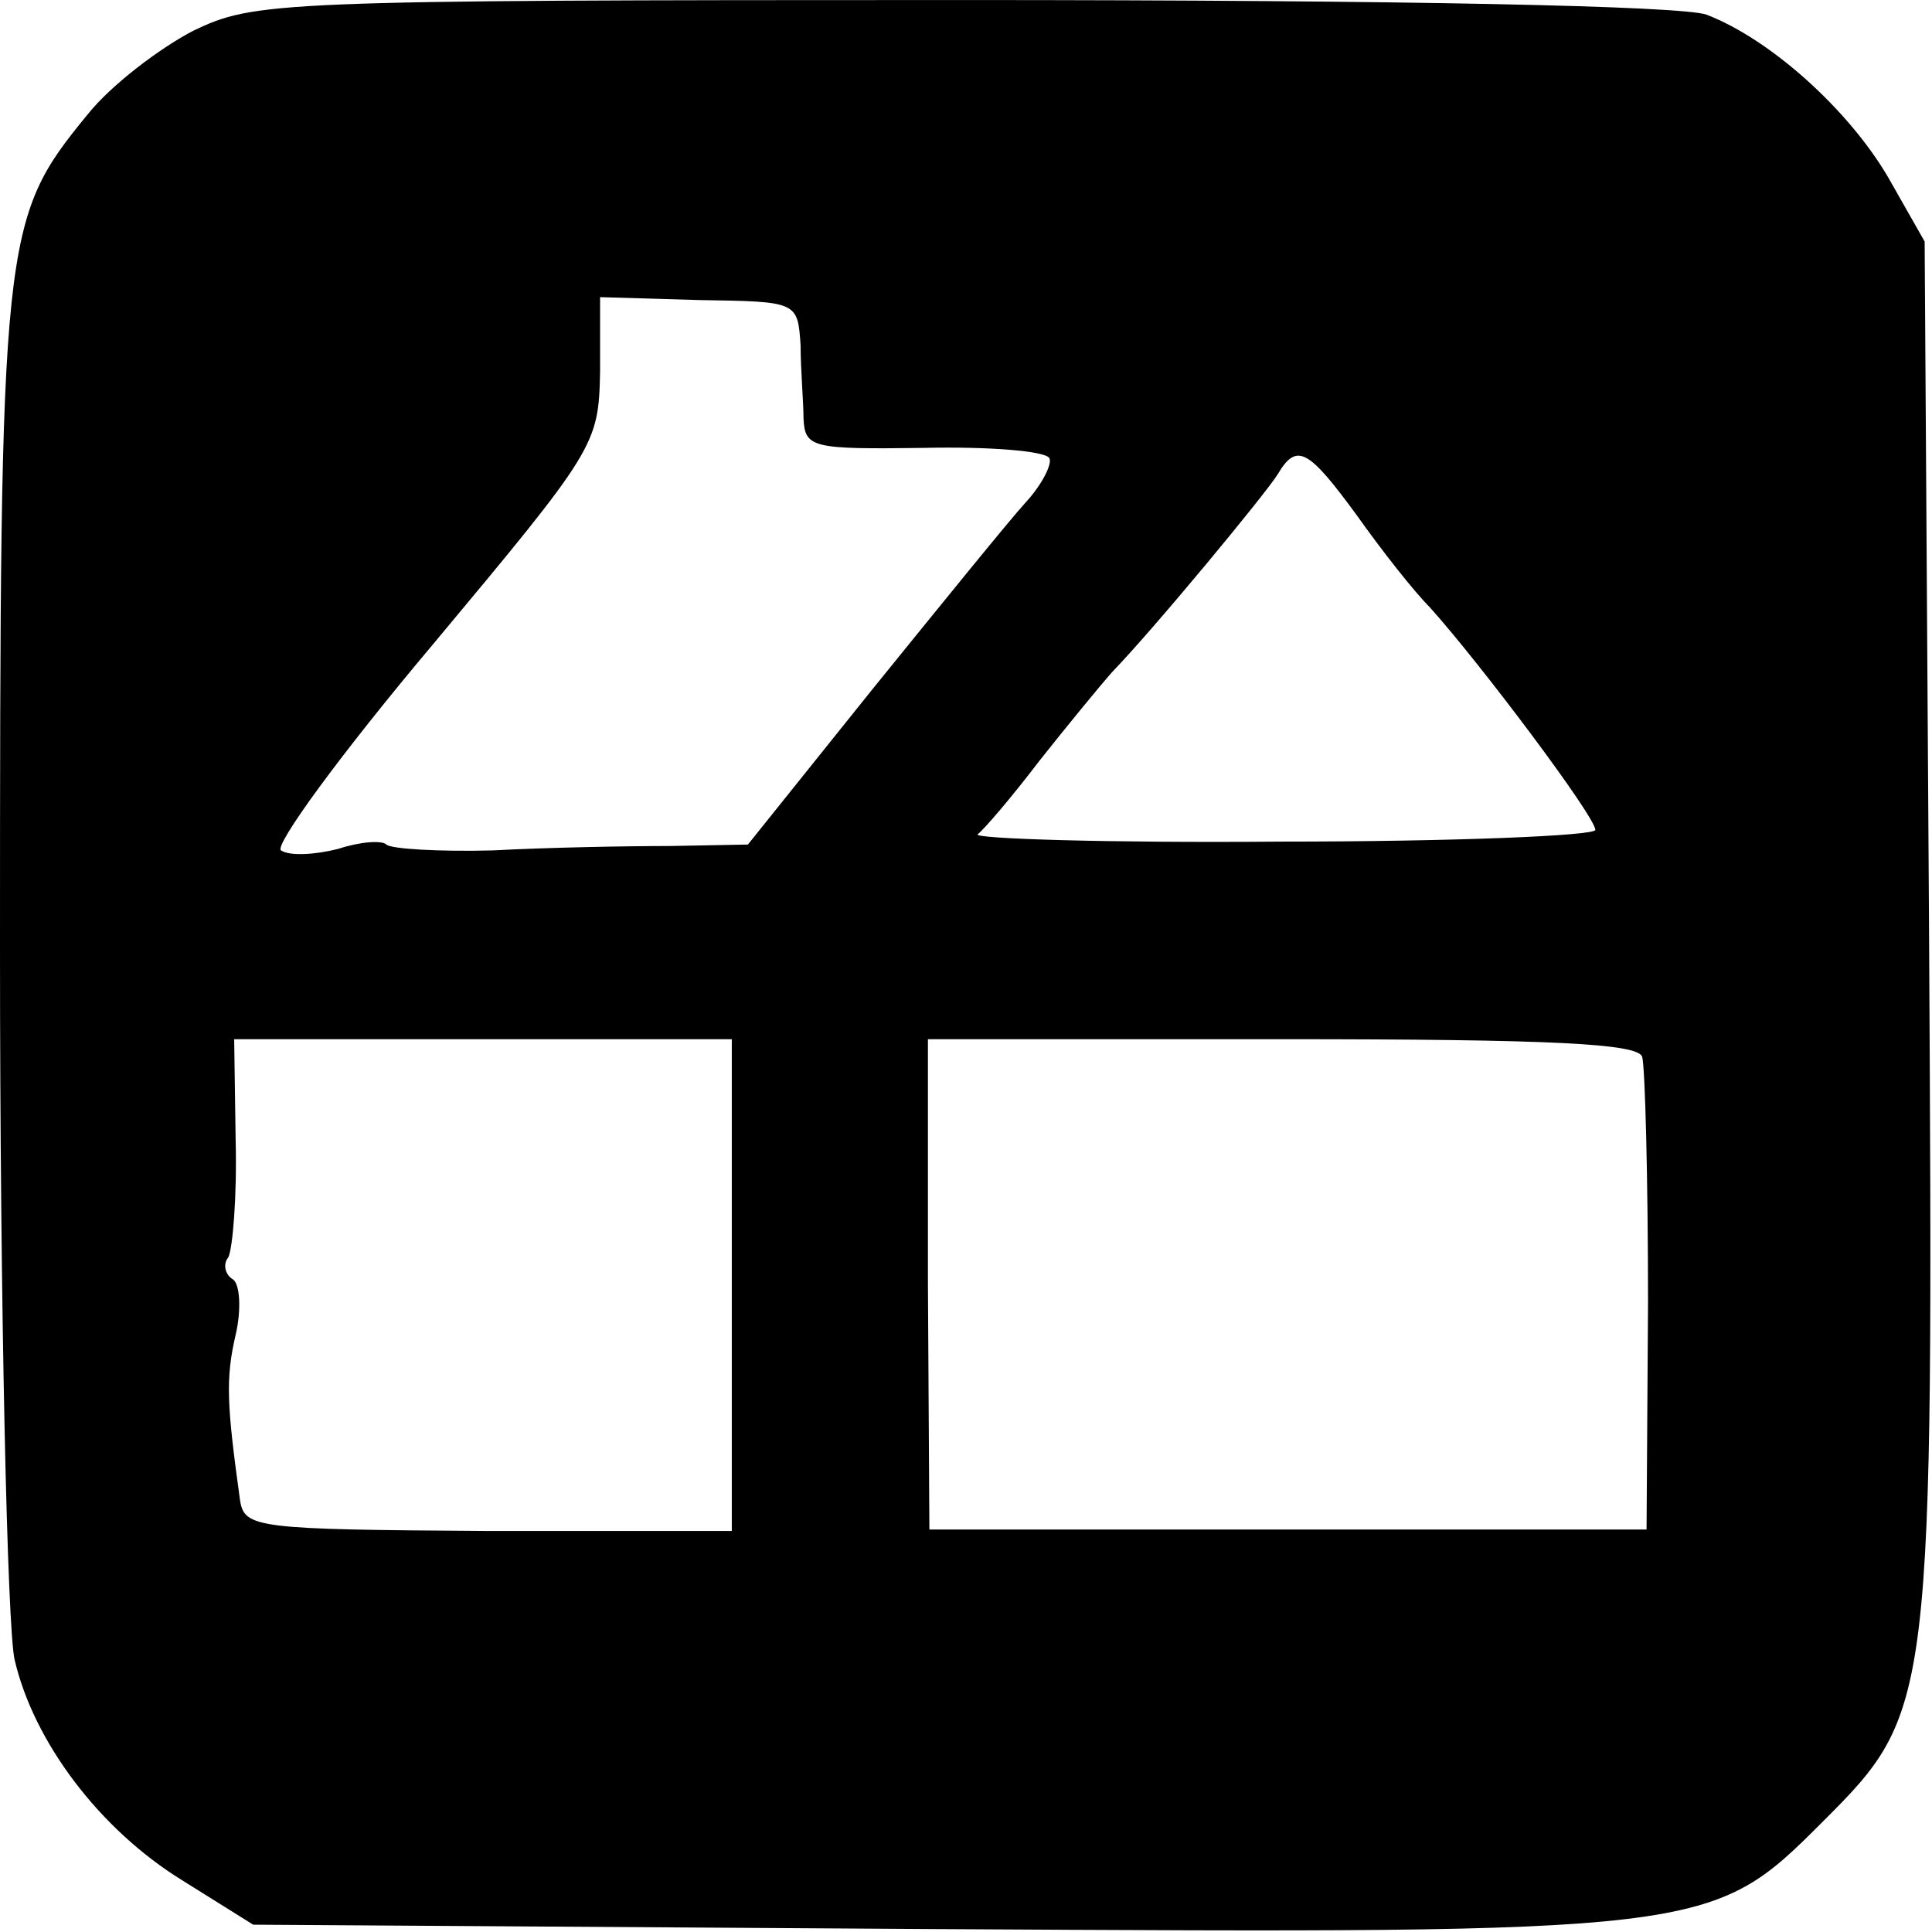
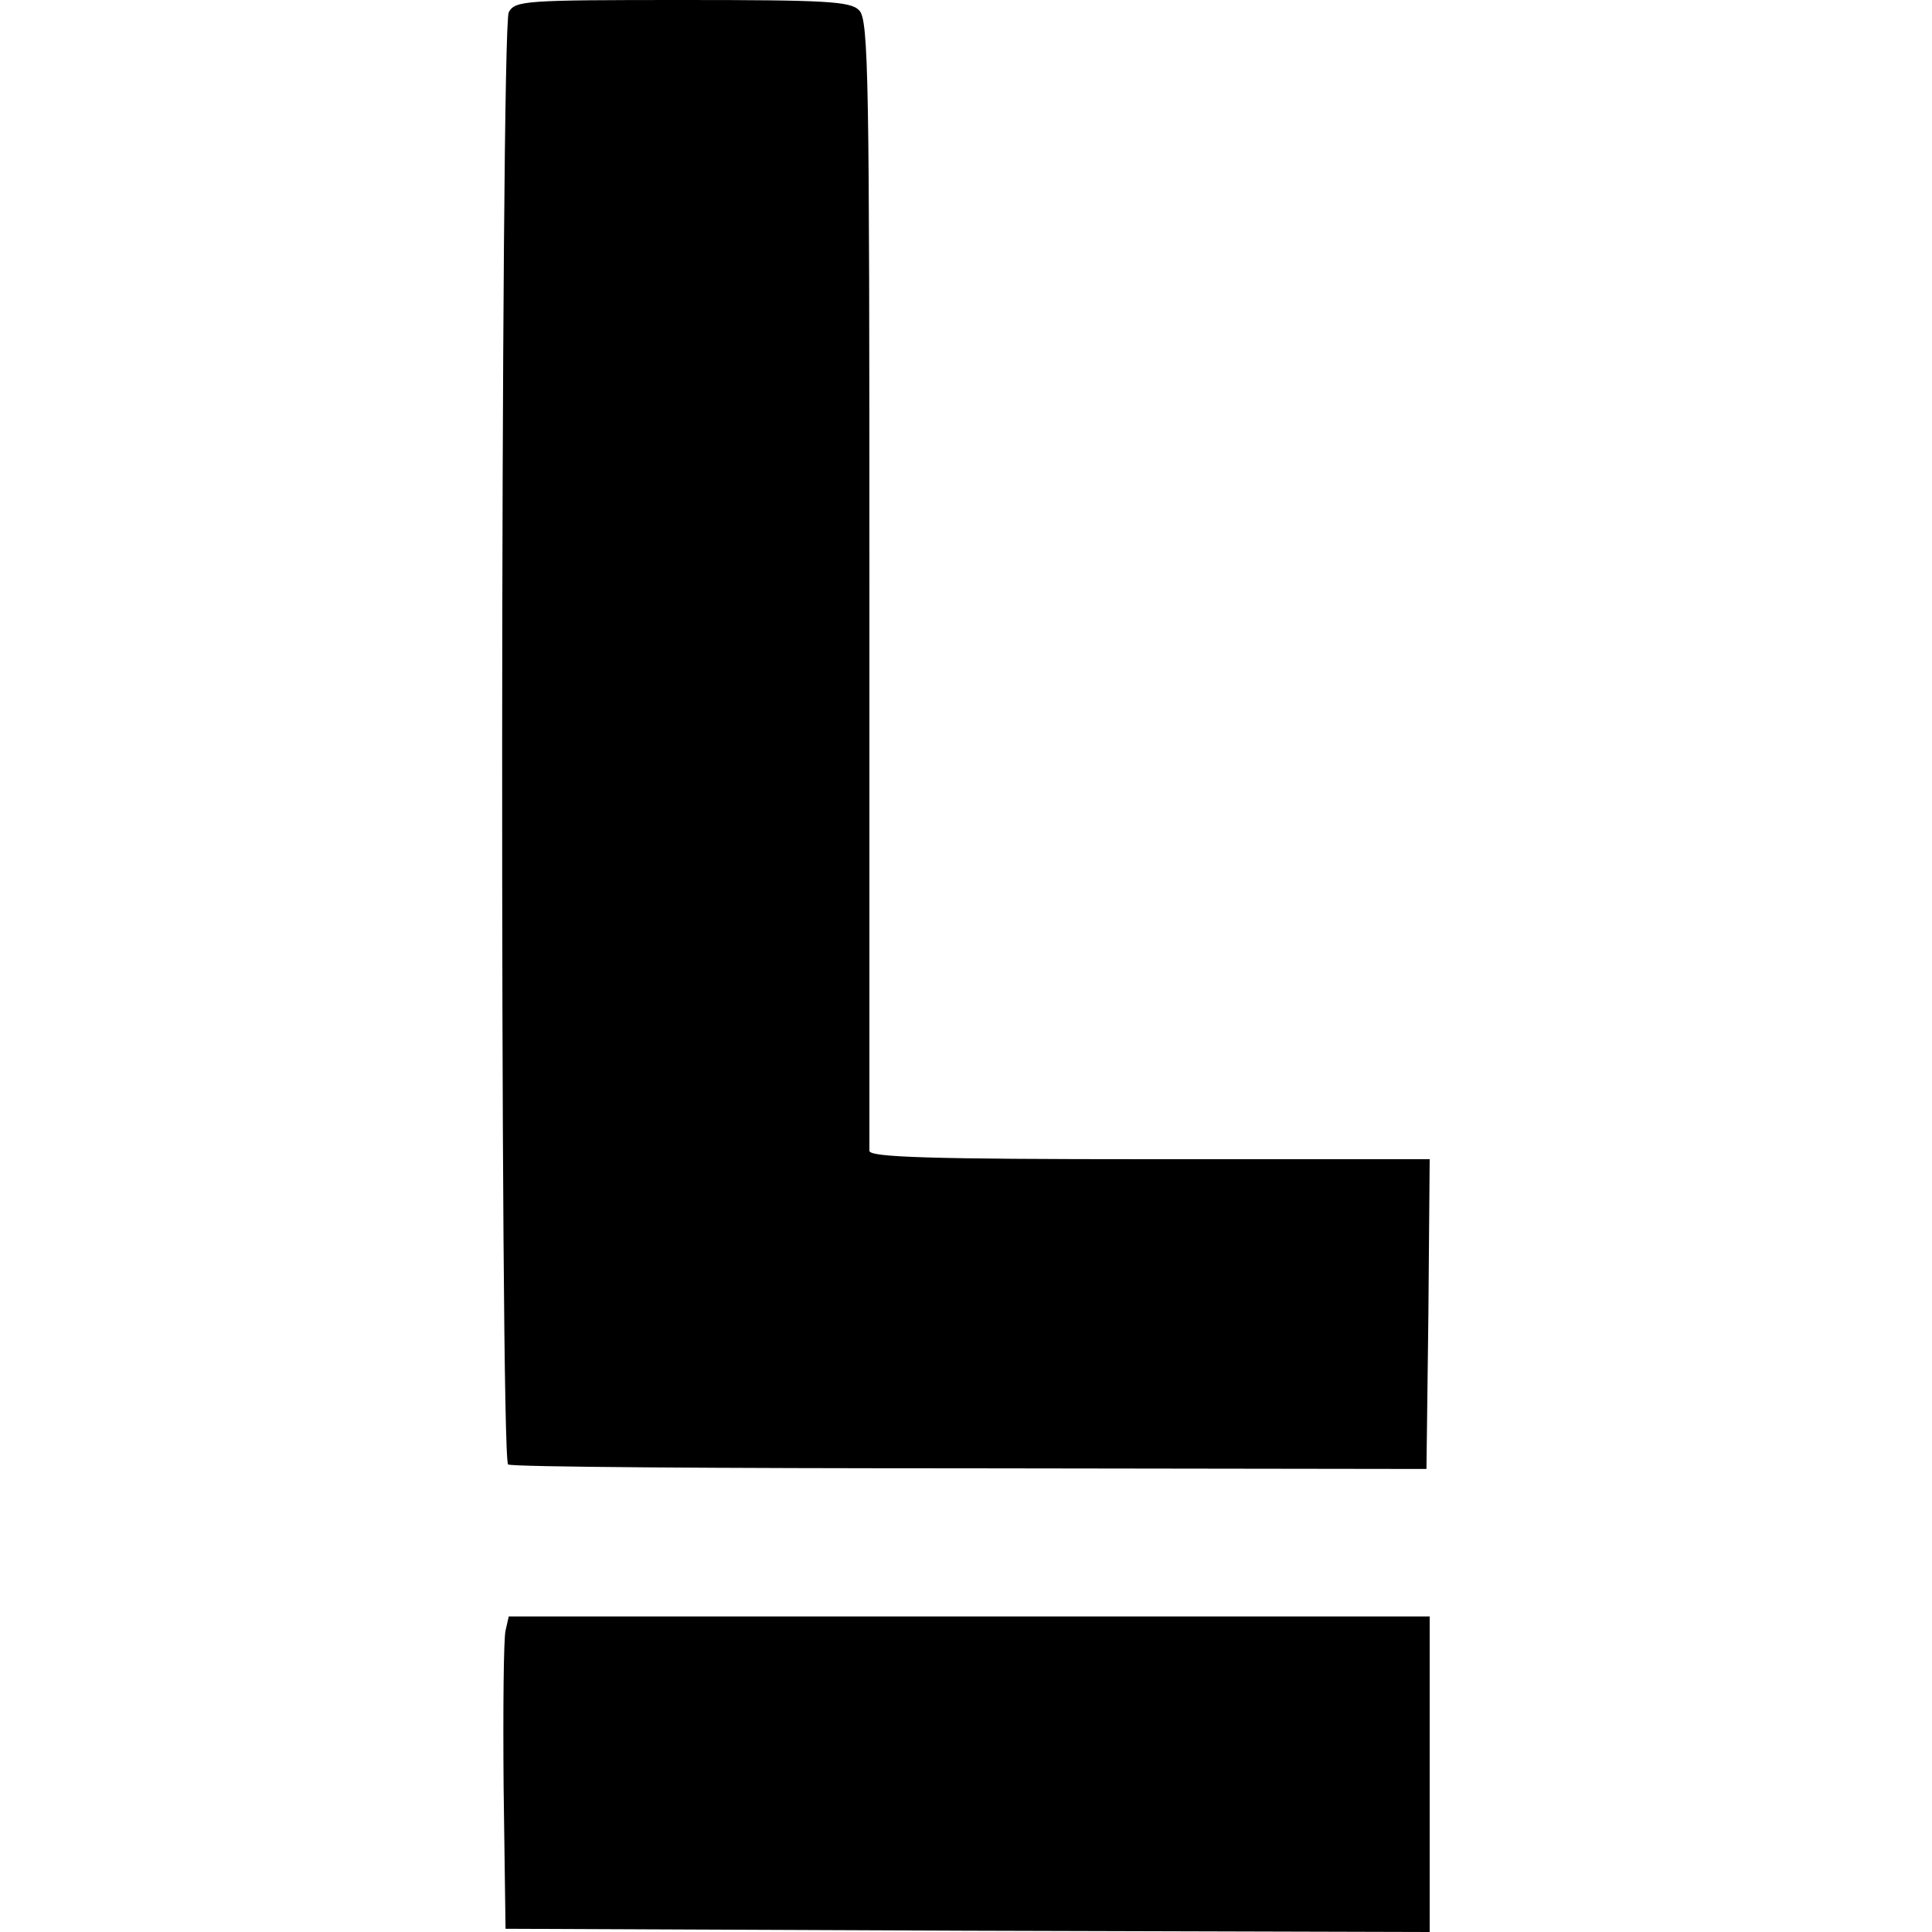
- <svg xmlns="http://www.w3.org/2000/svg" version="1.0" width="16pt" height="16pt" viewBox="0 0 16 16" preserveAspectRatio="xMidYMid meet">
-   <g transform="translate(0,16) scale(0.012121,-0.012121)" fill="#000000" stroke="none">
-     <path d="M132 1299 c-23 -12 -56 -37 -72 -57 -59 -72 -60 -82 -60 -571 0 -245 5 -464 10 -485 13 -56 58 -116 115 -151 l48 -30 465 -3 c529 -3 531 -3 607 73 76 76 76 78 73 611 l-3 469 -25 44 c-27 46 -80 94 -124 111 -17 6 -203 10 -509 10 -471 0 -483 -1 -525 -21z m415 -215 c0 -16 2 -39 2 -50 1 -20 6 -21 82 -20 44 1 83 -2 86 -7 2 -4 -5 -18 -16 -30 -11 -12 -58 -70 -105 -128 l-85 -106 -53 -1 c-29 0 -84 -1 -121 -3 -37 -1 -70 1 -73 4 -3 3 -18 2 -33 -3 -16 -4 -33 -5 -39 -1 -5 3 40 65 104 141 111 133 113 136 114 186 l0 51 68 -2 c67 -1 67 -1 69 -31z m380 -116 c17 -24 39 -52 50 -63 35 -39 113 -143 113 -152 0 -4 -97 -8 -215 -8 -118 -1 -211 2 -207 5 4 3 23 25 42 50 19 24 42 52 50 61 29 30 105 122 113 135 13 22 21 17 54 -28z m-427 -526 l0 -168 -167 0 c-158 1 -166 2 -169 21 -9 65 -10 83 -3 113 4 17 3 35 -2 38 -5 3 -7 10 -3 15 3 6 6 42 5 80 l-1 69 170 0 170 0 0 -168z m622 156 c2 -7 4 -83 4 -168 l-1 -155 -245 0 -245 0 -1 168 0 167 242 0 c185 0 243 -3 246 -12z" />
+ <svg xmlns="http://www.w3.org/2000/svg" version="1.0" width="300pt" height="300pt" viewBox="0 0 300 300" preserveAspectRatio="xMidYMid meet">
+   <g transform="translate(0,300) scale(0.1,-0.1)" fill="#000000" stroke="none">
+     <path d="M790 2981 c-13 -25 -14 -2247 -1 -2255 5 -4 328 -6 718 -6 l708 -1 3 241 2 240 -435 0 c-341 0 -435 3 -435 13 0 6 0 404 0 884 0 781 -1 873 -16 887 -13 14 -52 16 -274 16 -246 0 -260 -1 -270 -19z" />
+     <path d="M785 468 c-3 -13 -4 -122 -3 -243 l3 -220 718 -3 717 -2 0 245 0 245 -715 0 -715 0 -5 -22z" />
  </g>
</svg>
